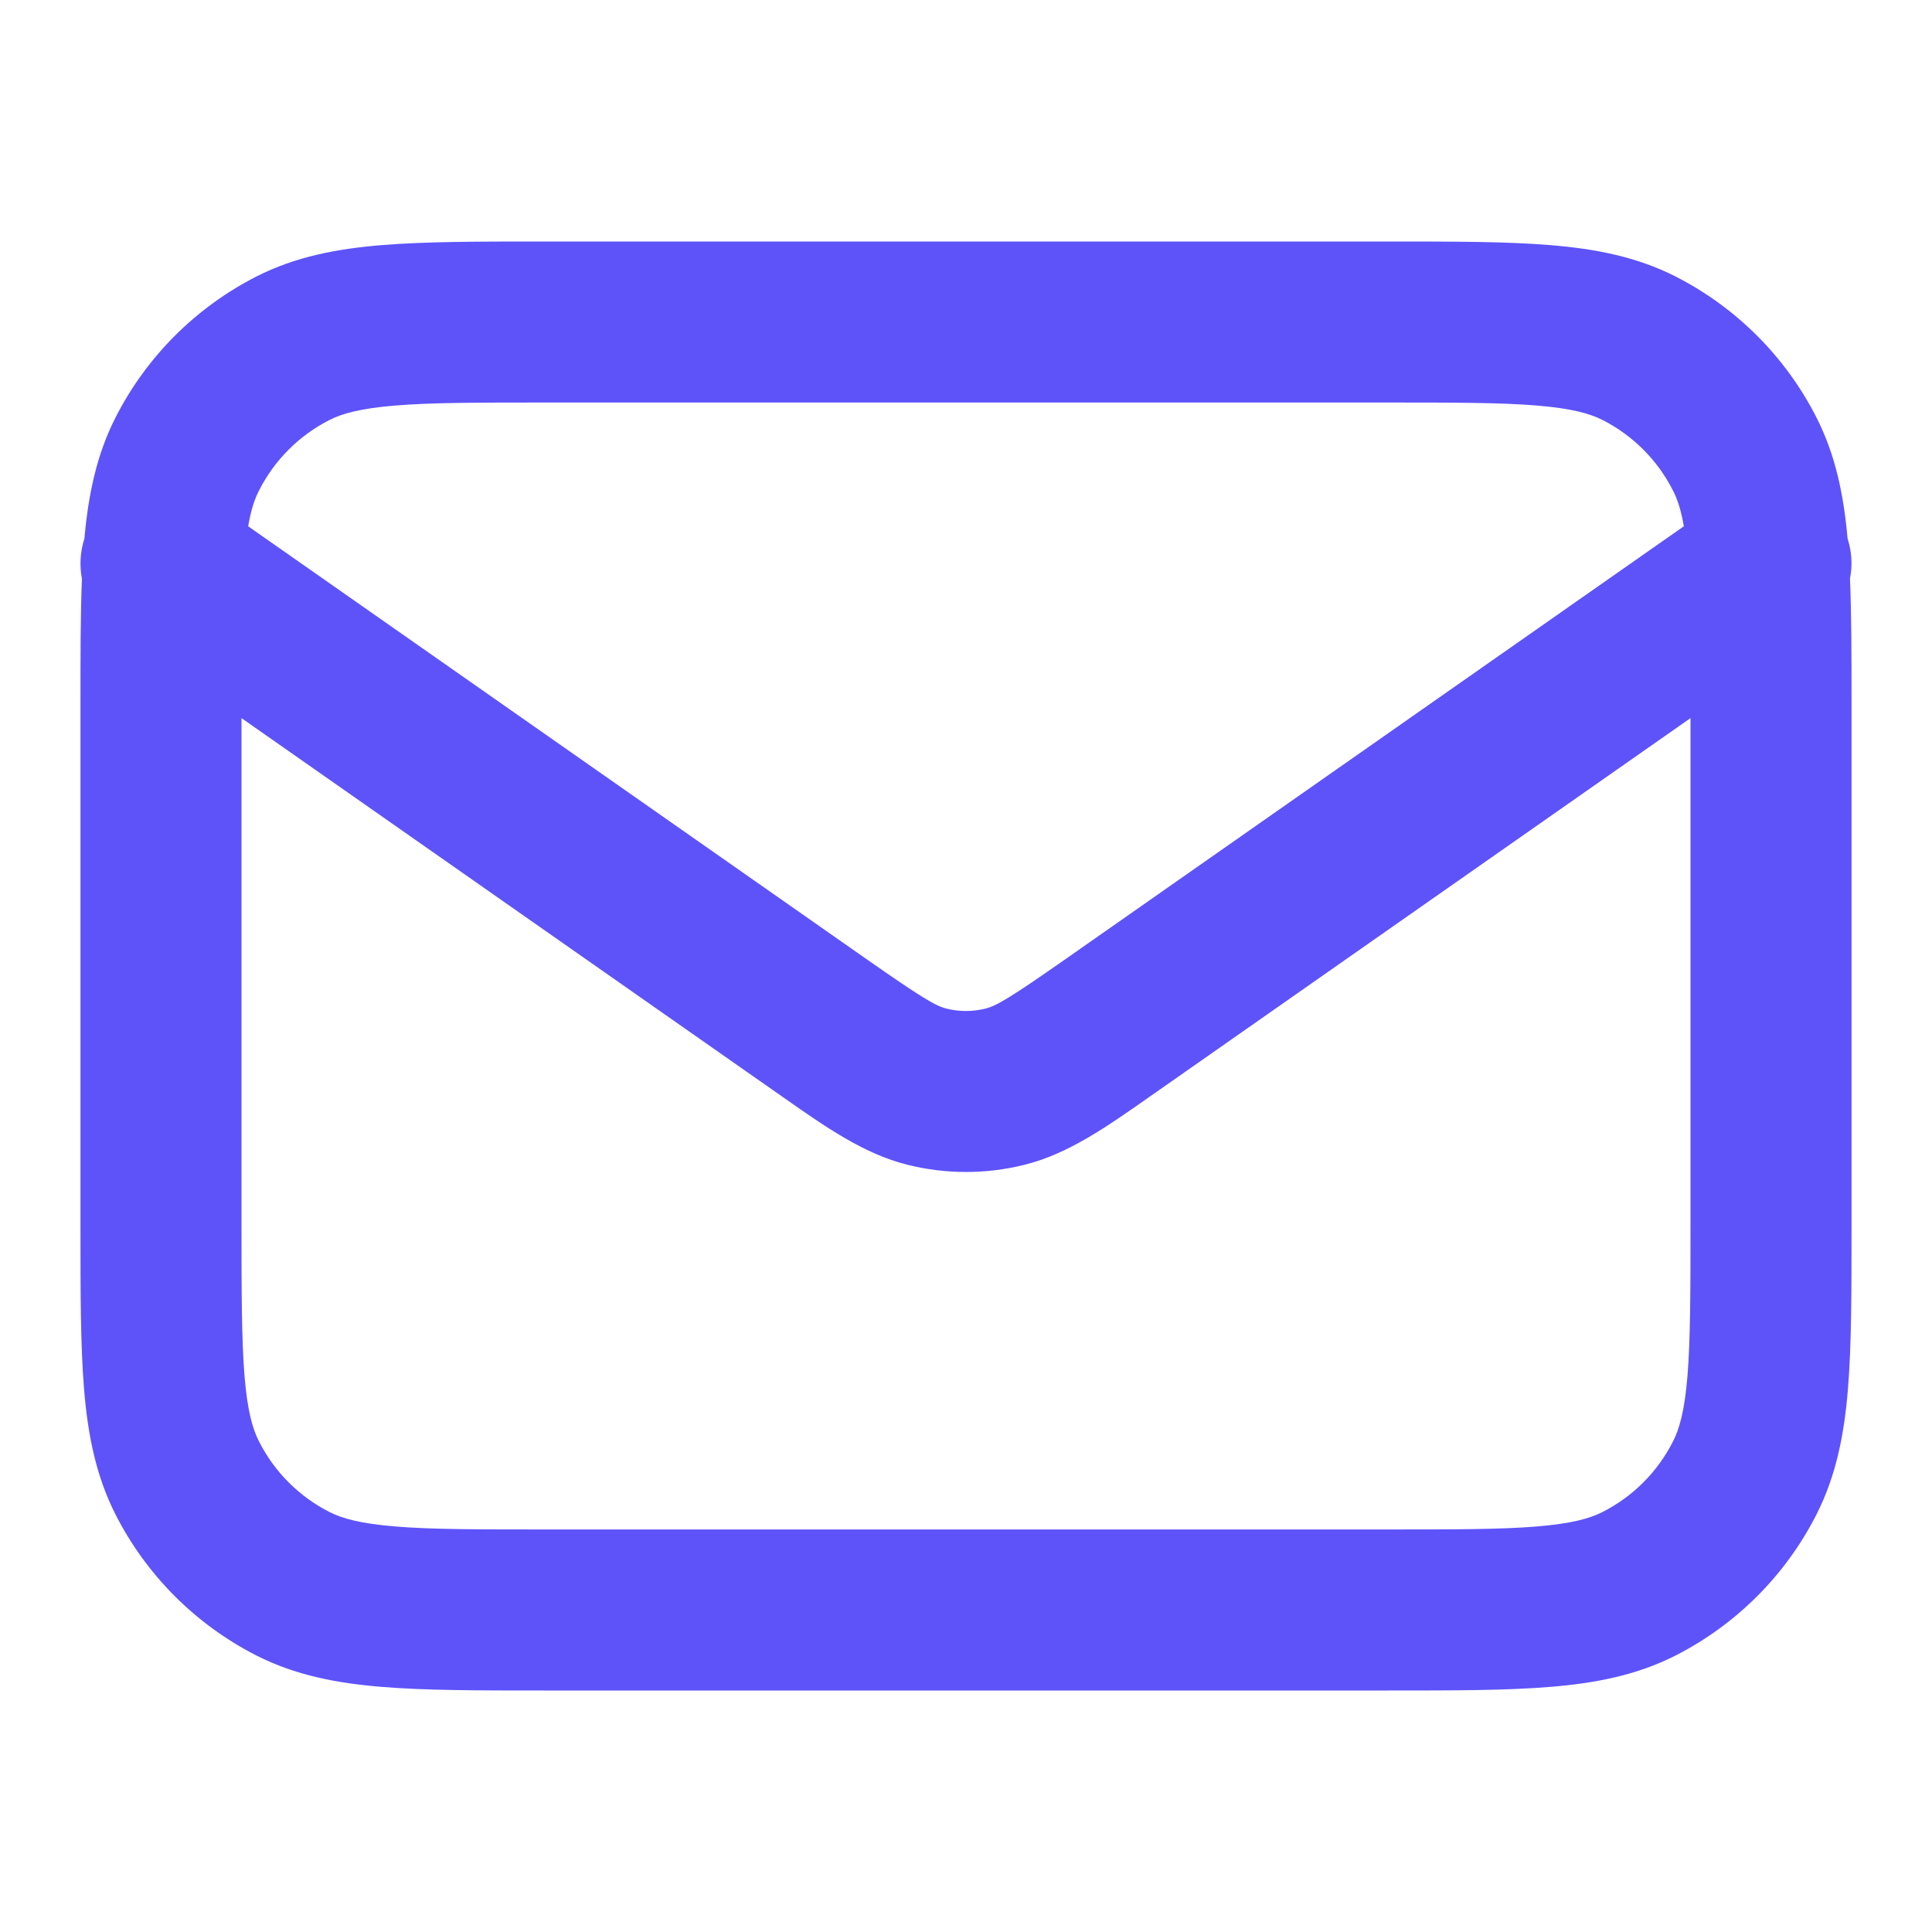
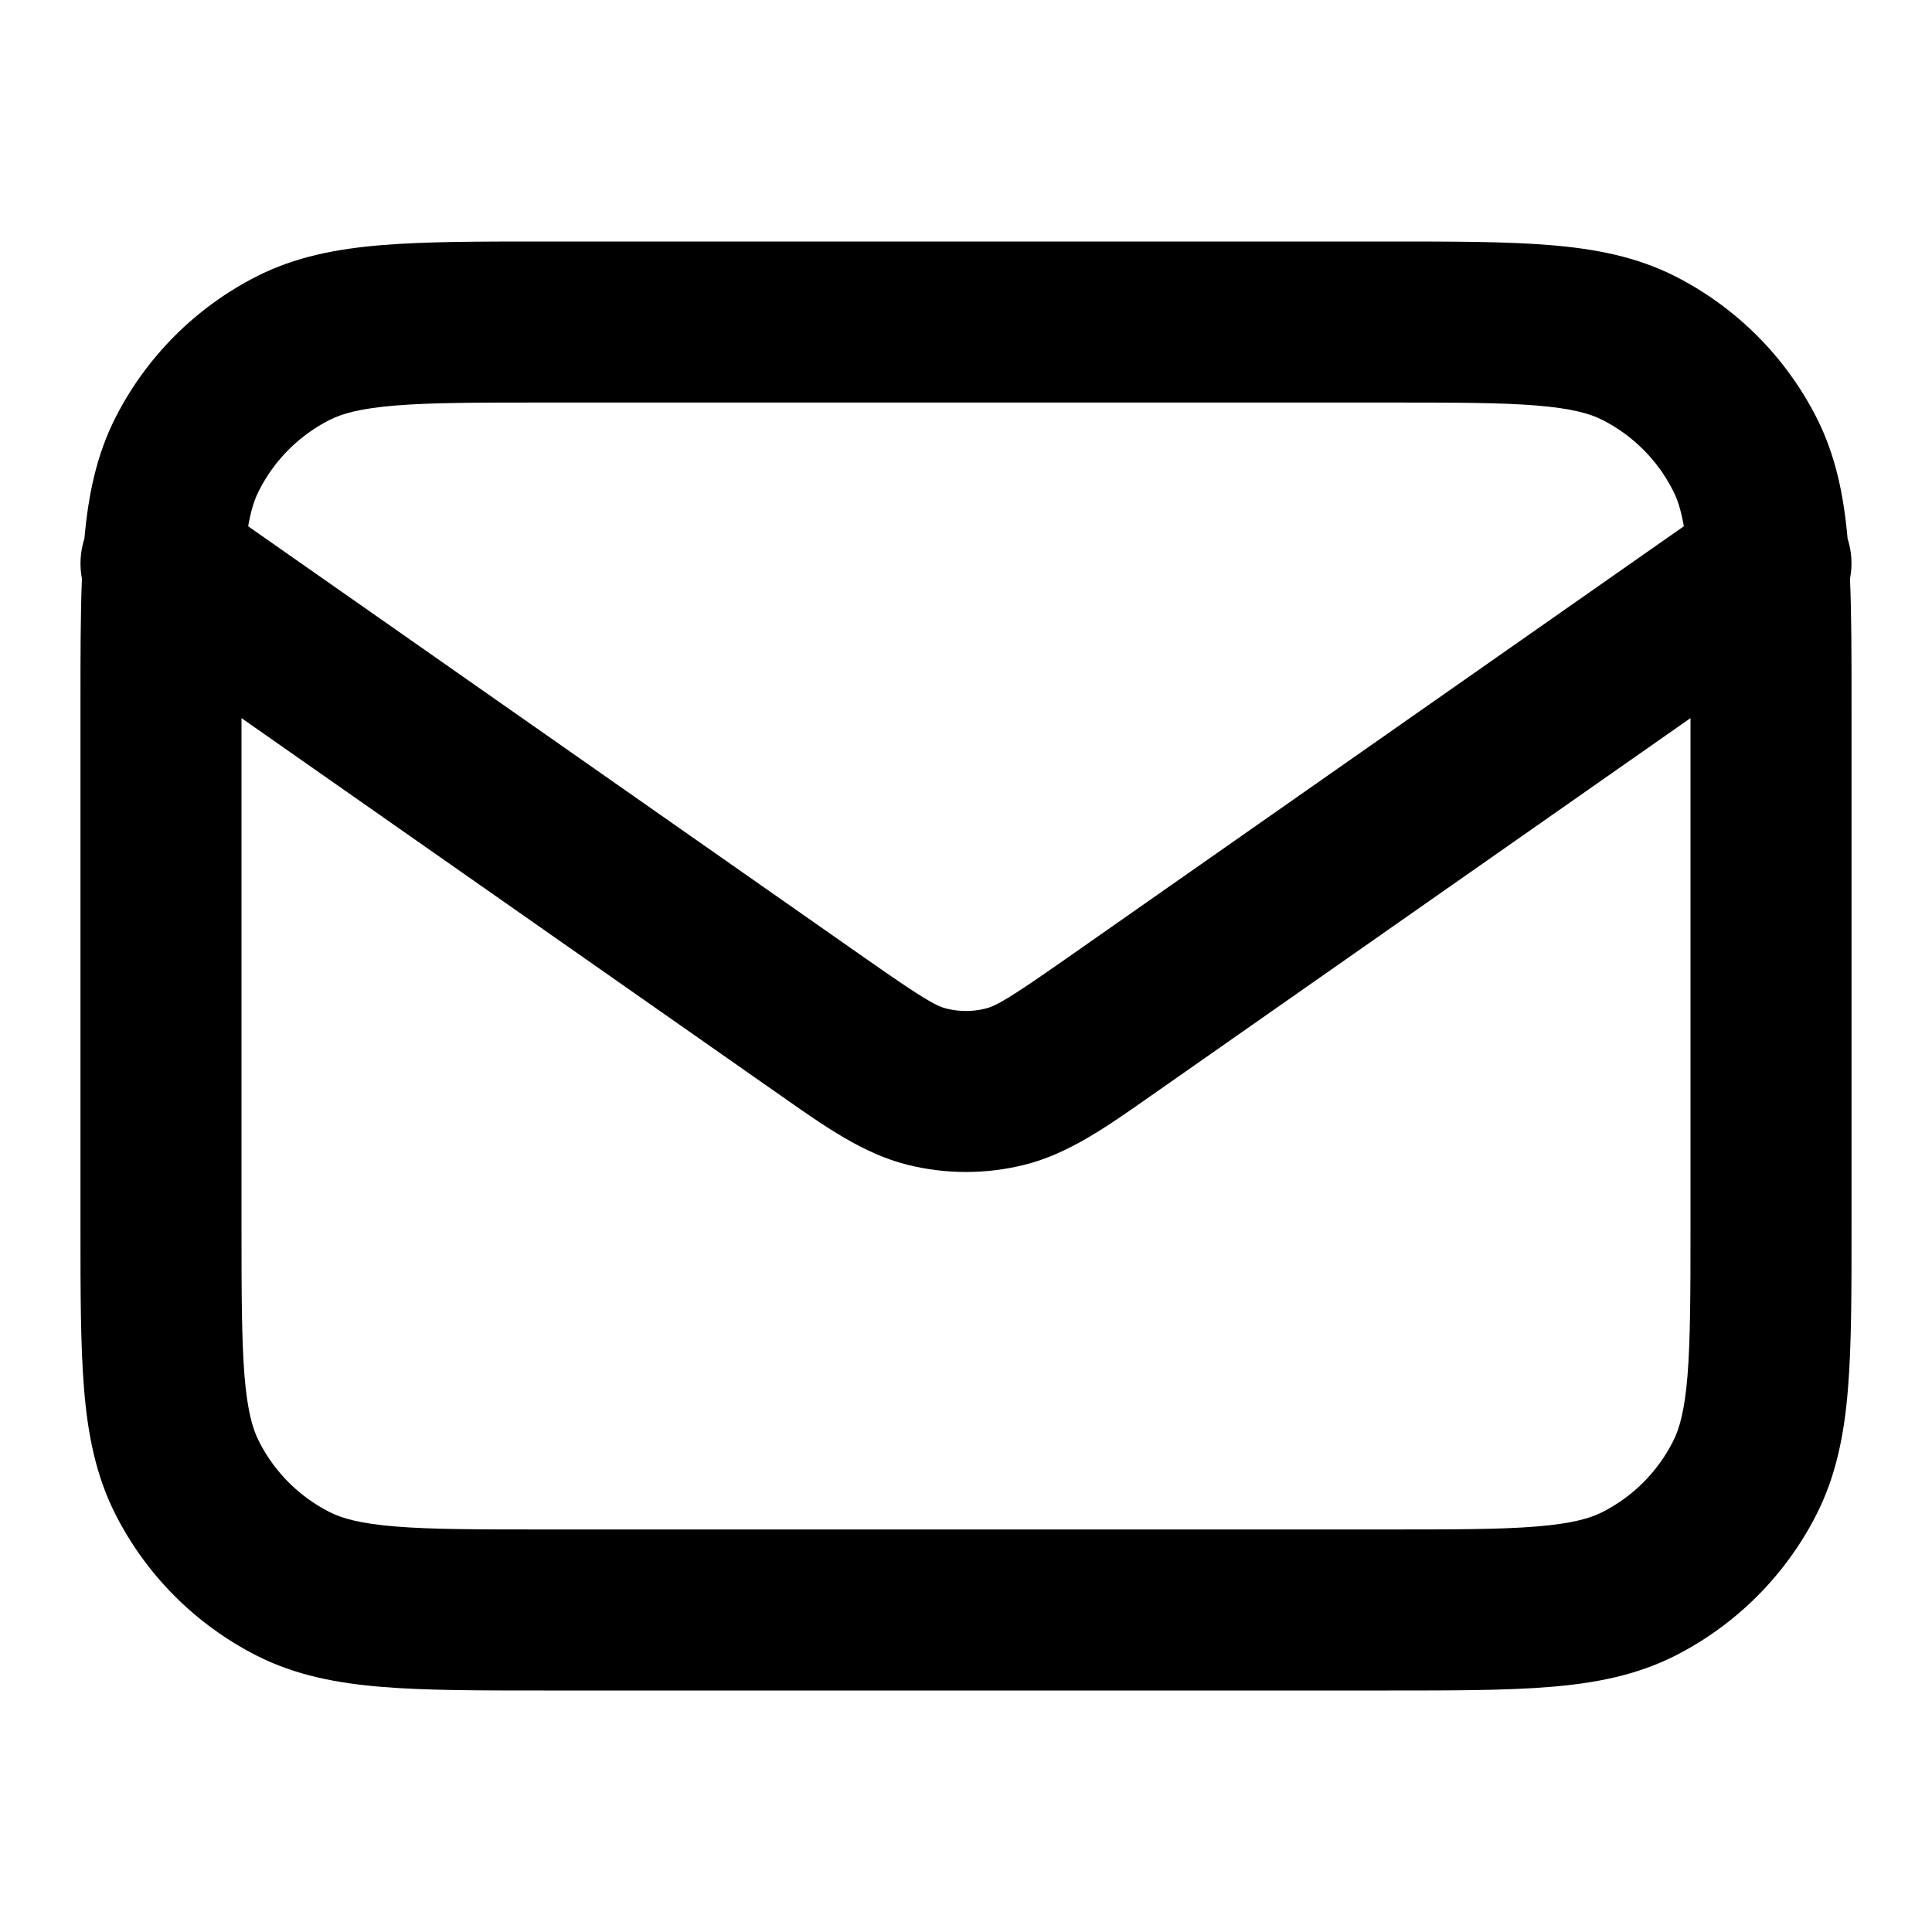
<svg xmlns="http://www.w3.org/2000/svg" width="20" height="20" viewBox="0 0 20 20" fill="none">
-   <path fill-rule="evenodd" clip-rule="evenodd" d="M5.632 2.5H14.368C15.039 2.5 15.592 2.5 16.043 2.537C16.512 2.575 16.942 2.657 17.347 2.863C17.974 3.183 18.484 3.693 18.803 4.32C19.002 4.71 19.086 5.125 19.126 5.574C19.17 5.711 19.178 5.854 19.151 5.991C19.167 6.366 19.167 6.8 19.167 7.299V12.701C19.167 13.372 19.167 13.925 19.13 14.377C19.092 14.845 19.009 15.275 18.803 15.68C18.484 16.307 17.974 16.817 17.347 17.137C16.942 17.343 16.512 17.425 16.043 17.463C15.592 17.5 15.039 17.5 14.368 17.5H5.632C4.961 17.5 4.408 17.5 3.957 17.463C3.488 17.425 3.058 17.343 2.653 17.137C2.026 16.817 1.516 16.307 1.197 15.68C0.991 15.275 0.908 14.845 0.87 14.377C0.833 13.925 0.833 13.372 0.833 12.701V7.299C0.833 6.8 0.833 6.366 0.848 5.991C0.822 5.854 0.83 5.711 0.874 5.574C0.914 5.125 0.998 4.71 1.197 4.32C1.516 3.693 2.026 3.183 2.653 2.863C3.058 2.657 3.488 2.575 3.957 2.537C4.408 2.5 4.961 2.5 5.632 2.5ZM2.5 7.434V12.667C2.5 13.38 2.501 13.866 2.531 14.241C2.561 14.606 2.615 14.793 2.682 14.923C2.841 15.237 3.096 15.492 3.41 15.652C3.54 15.718 3.727 15.772 4.093 15.802C4.468 15.833 4.953 15.833 5.667 15.833H14.333C15.047 15.833 15.532 15.833 15.908 15.802C16.273 15.772 16.46 15.718 16.59 15.652C16.904 15.492 17.159 15.237 17.318 14.923C17.385 14.793 17.439 14.606 17.469 14.241C17.499 13.866 17.5 13.38 17.5 12.667V7.434L12.007 11.279C11.975 11.302 11.943 11.324 11.911 11.346C11.457 11.665 11.059 11.945 10.605 12.058C10.208 12.157 9.792 12.157 9.395 12.058C8.941 11.945 8.543 11.665 8.089 11.346C8.057 11.324 8.025 11.302 7.993 11.279L2.5 7.434ZM17.431 5.448L11.051 9.914C10.444 10.339 10.315 10.412 10.201 10.441C10.069 10.474 9.931 10.474 9.798 10.441C9.685 10.412 9.556 10.339 8.949 9.914L2.569 5.448C2.599 5.275 2.637 5.163 2.682 5.077C2.841 4.763 3.096 4.508 3.41 4.348C3.54 4.282 3.727 4.228 4.093 4.198C4.468 4.167 4.953 4.167 5.667 4.167H14.333C15.047 4.167 15.532 4.167 15.908 4.198C16.273 4.228 16.46 4.282 16.59 4.348C16.904 4.508 17.159 4.763 17.318 5.077C17.363 5.163 17.401 5.275 17.431 5.448Z" fill="#5E53F9" />
+   <path fill-rule="evenodd" clip-rule="evenodd" d="M5.632 2.5H14.368C15.039 2.5 15.592 2.5 16.043 2.537C16.512 2.575 16.942 2.657 17.347 2.863C17.974 3.183 18.484 3.693 18.803 4.32C19.002 4.71 19.086 5.125 19.126 5.574C19.17 5.711 19.178 5.854 19.151 5.991C19.167 6.366 19.167 6.8 19.167 7.299V12.701C19.167 13.372 19.167 13.925 19.13 14.377C19.092 14.845 19.009 15.275 18.803 15.68C18.484 16.307 17.974 16.817 17.347 17.137C16.942 17.343 16.512 17.425 16.043 17.463C15.592 17.5 15.039 17.5 14.368 17.5H5.632C4.961 17.5 4.408 17.5 3.957 17.463C3.488 17.425 3.058 17.343 2.653 17.137C2.026 16.817 1.516 16.307 1.197 15.68C0.991 15.275 0.908 14.845 0.87 14.377C0.833 13.925 0.833 13.372 0.833 12.701V7.299C0.833 6.8 0.833 6.366 0.848 5.991C0.822 5.854 0.83 5.711 0.874 5.574C0.914 5.125 0.998 4.71 1.197 4.32C1.516 3.693 2.026 3.183 2.653 2.863C3.058 2.657 3.488 2.575 3.957 2.537C4.408 2.5 4.961 2.5 5.632 2.5ZM2.5 7.434V12.667C2.5 13.38 2.501 13.866 2.531 14.241C2.561 14.606 2.615 14.793 2.682 14.923C2.841 15.237 3.096 15.492 3.41 15.652C3.54 15.718 3.727 15.772 4.093 15.802C4.468 15.833 4.953 15.833 5.667 15.833H14.333C15.047 15.833 15.532 15.833 15.908 15.802C16.273 15.772 16.46 15.718 16.59 15.652C16.904 15.492 17.159 15.237 17.318 14.923C17.385 14.793 17.439 14.606 17.469 14.241C17.499 13.866 17.5 13.38 17.5 12.667V7.434L12.007 11.279C11.975 11.302 11.943 11.324 11.911 11.346C11.457 11.665 11.059 11.945 10.605 12.058C10.208 12.157 9.792 12.157 9.395 12.058C8.941 11.945 8.543 11.665 8.089 11.346C8.057 11.324 8.025 11.302 7.993 11.279L2.5 7.434ZM17.431 5.448L11.051 9.914C10.444 10.339 10.315 10.412 10.201 10.441C10.069 10.474 9.931 10.474 9.798 10.441C9.685 10.412 9.556 10.339 8.949 9.914L2.569 5.448C2.599 5.275 2.637 5.163 2.682 5.077C2.841 4.763 3.096 4.508 3.41 4.348C3.54 4.282 3.727 4.228 4.093 4.198C4.468 4.167 4.953 4.167 5.667 4.167H14.333C15.047 4.167 15.532 4.167 15.908 4.198C16.273 4.228 16.46 4.282 16.59 4.348C16.904 4.508 17.159 4.763 17.318 5.077C17.363 5.163 17.401 5.275 17.431 5.448Z" fill="currentColor" />
</svg>
